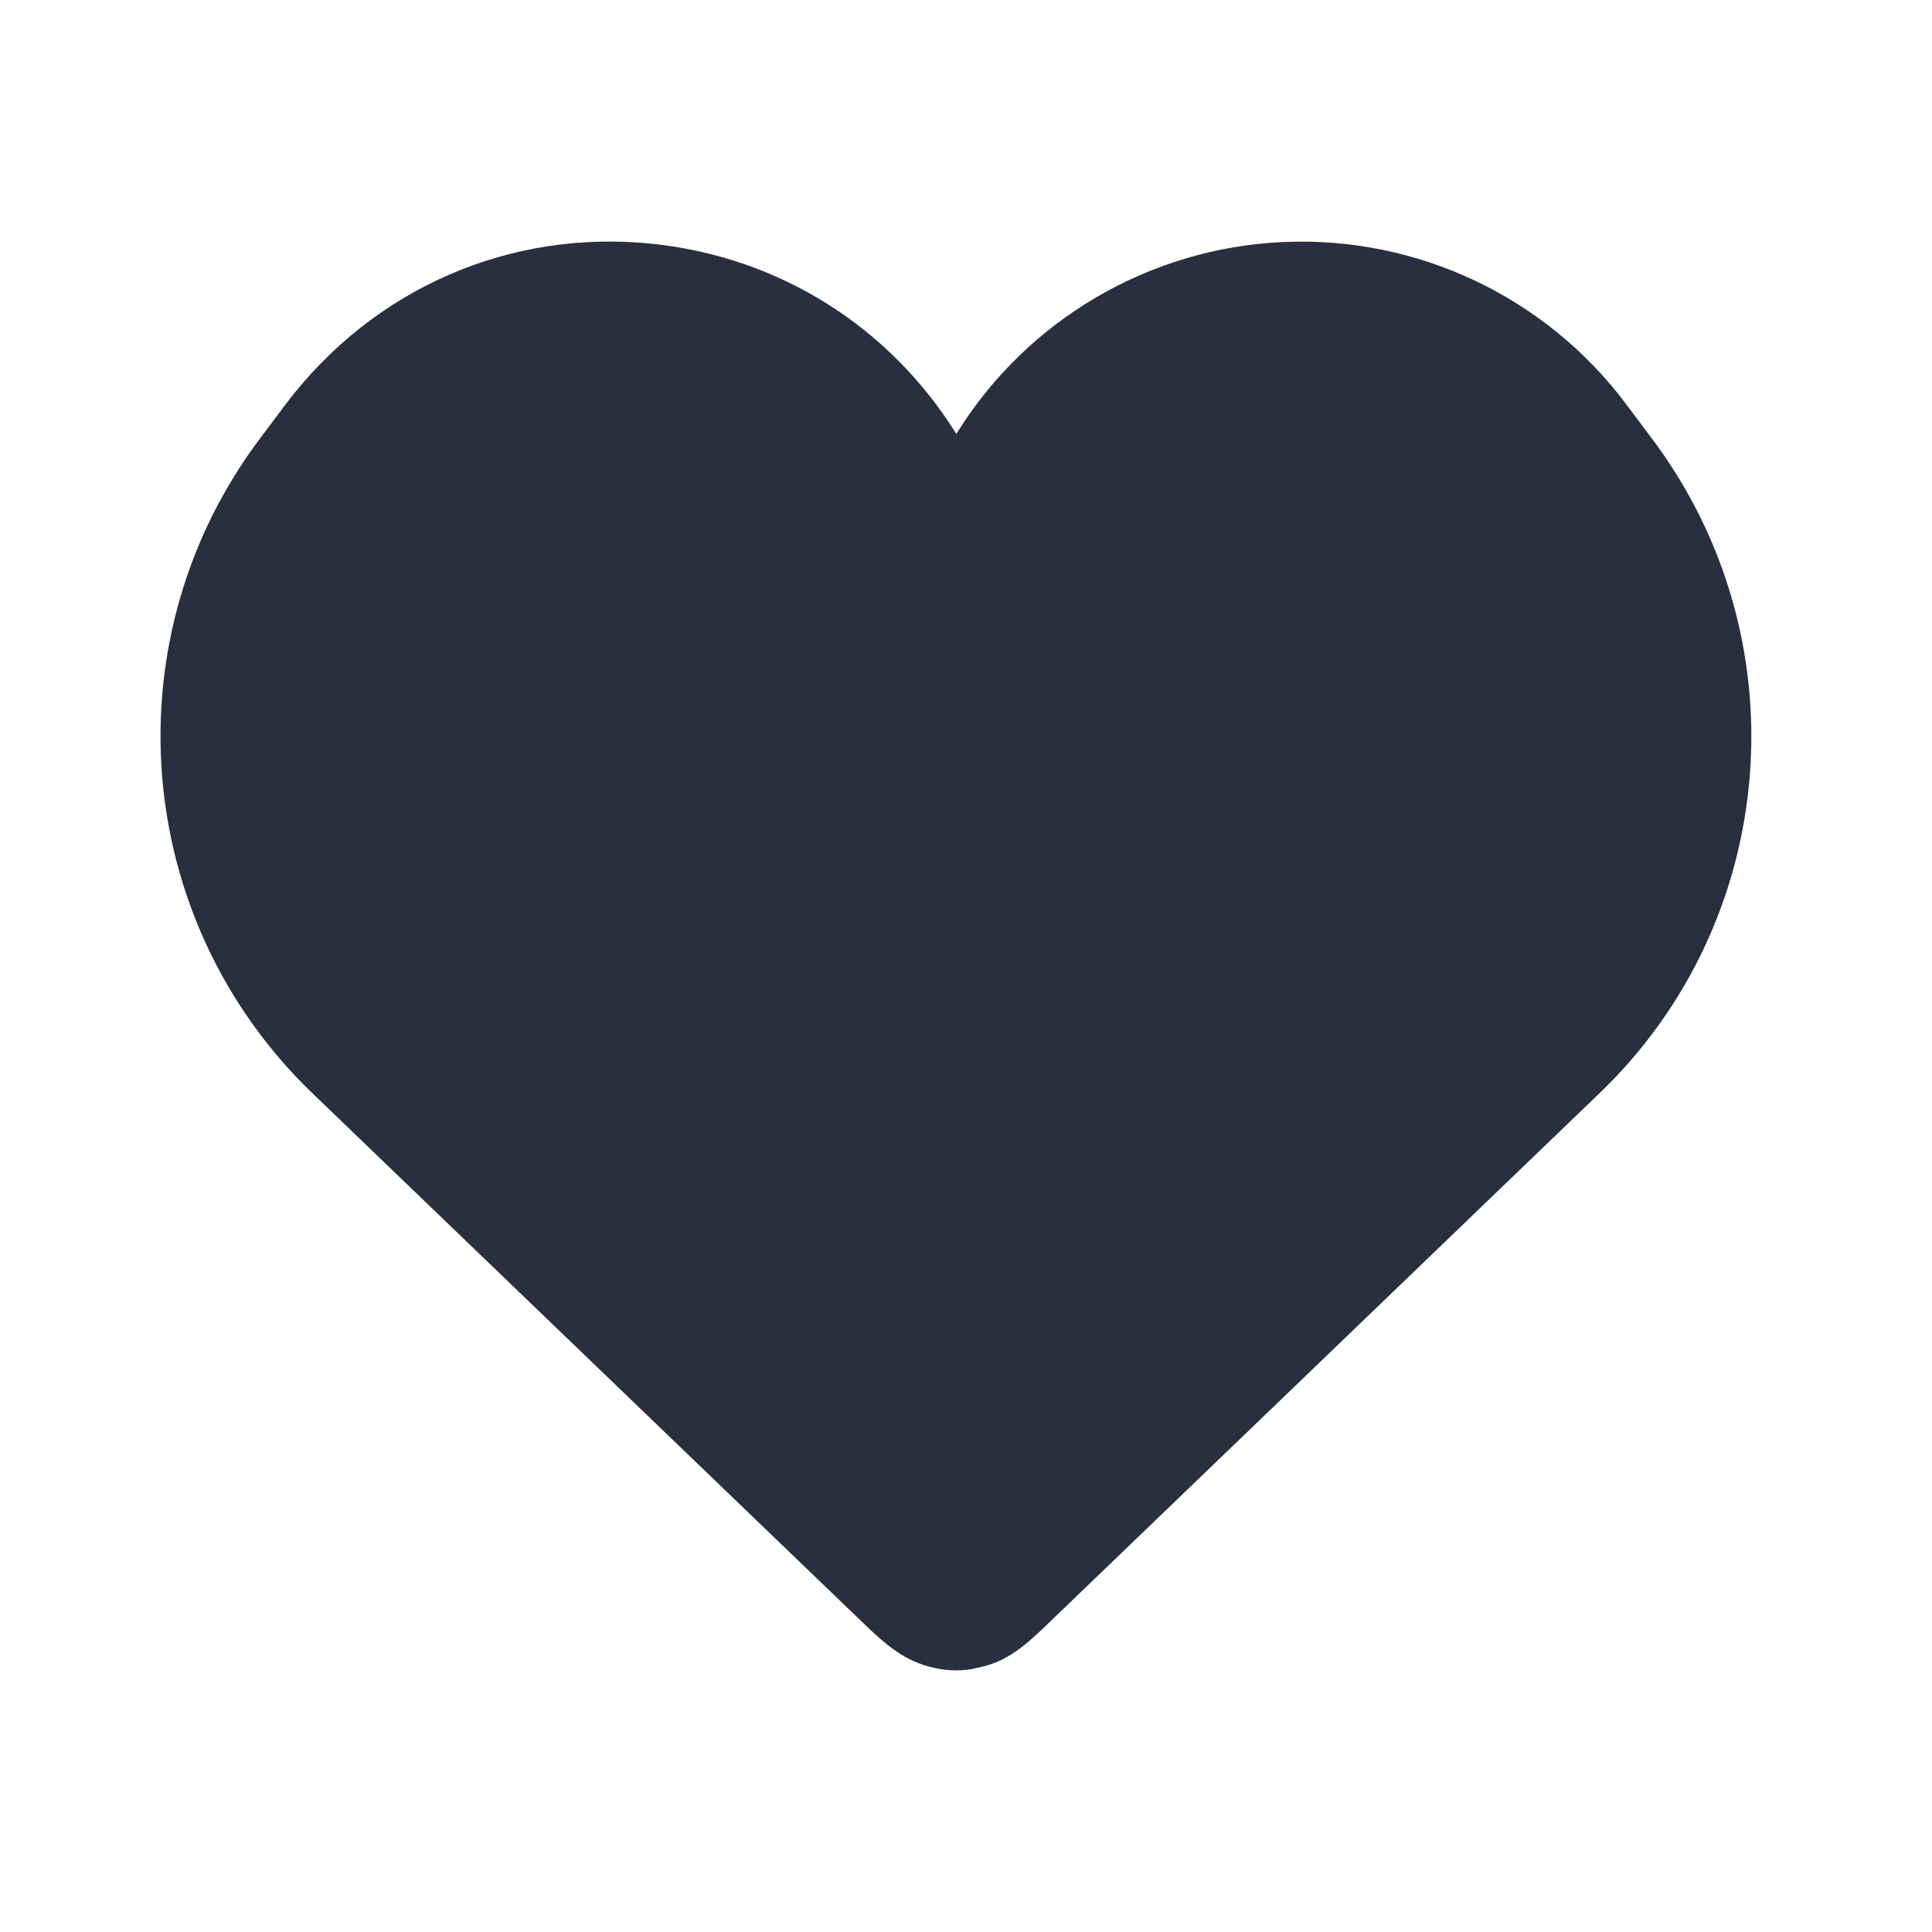
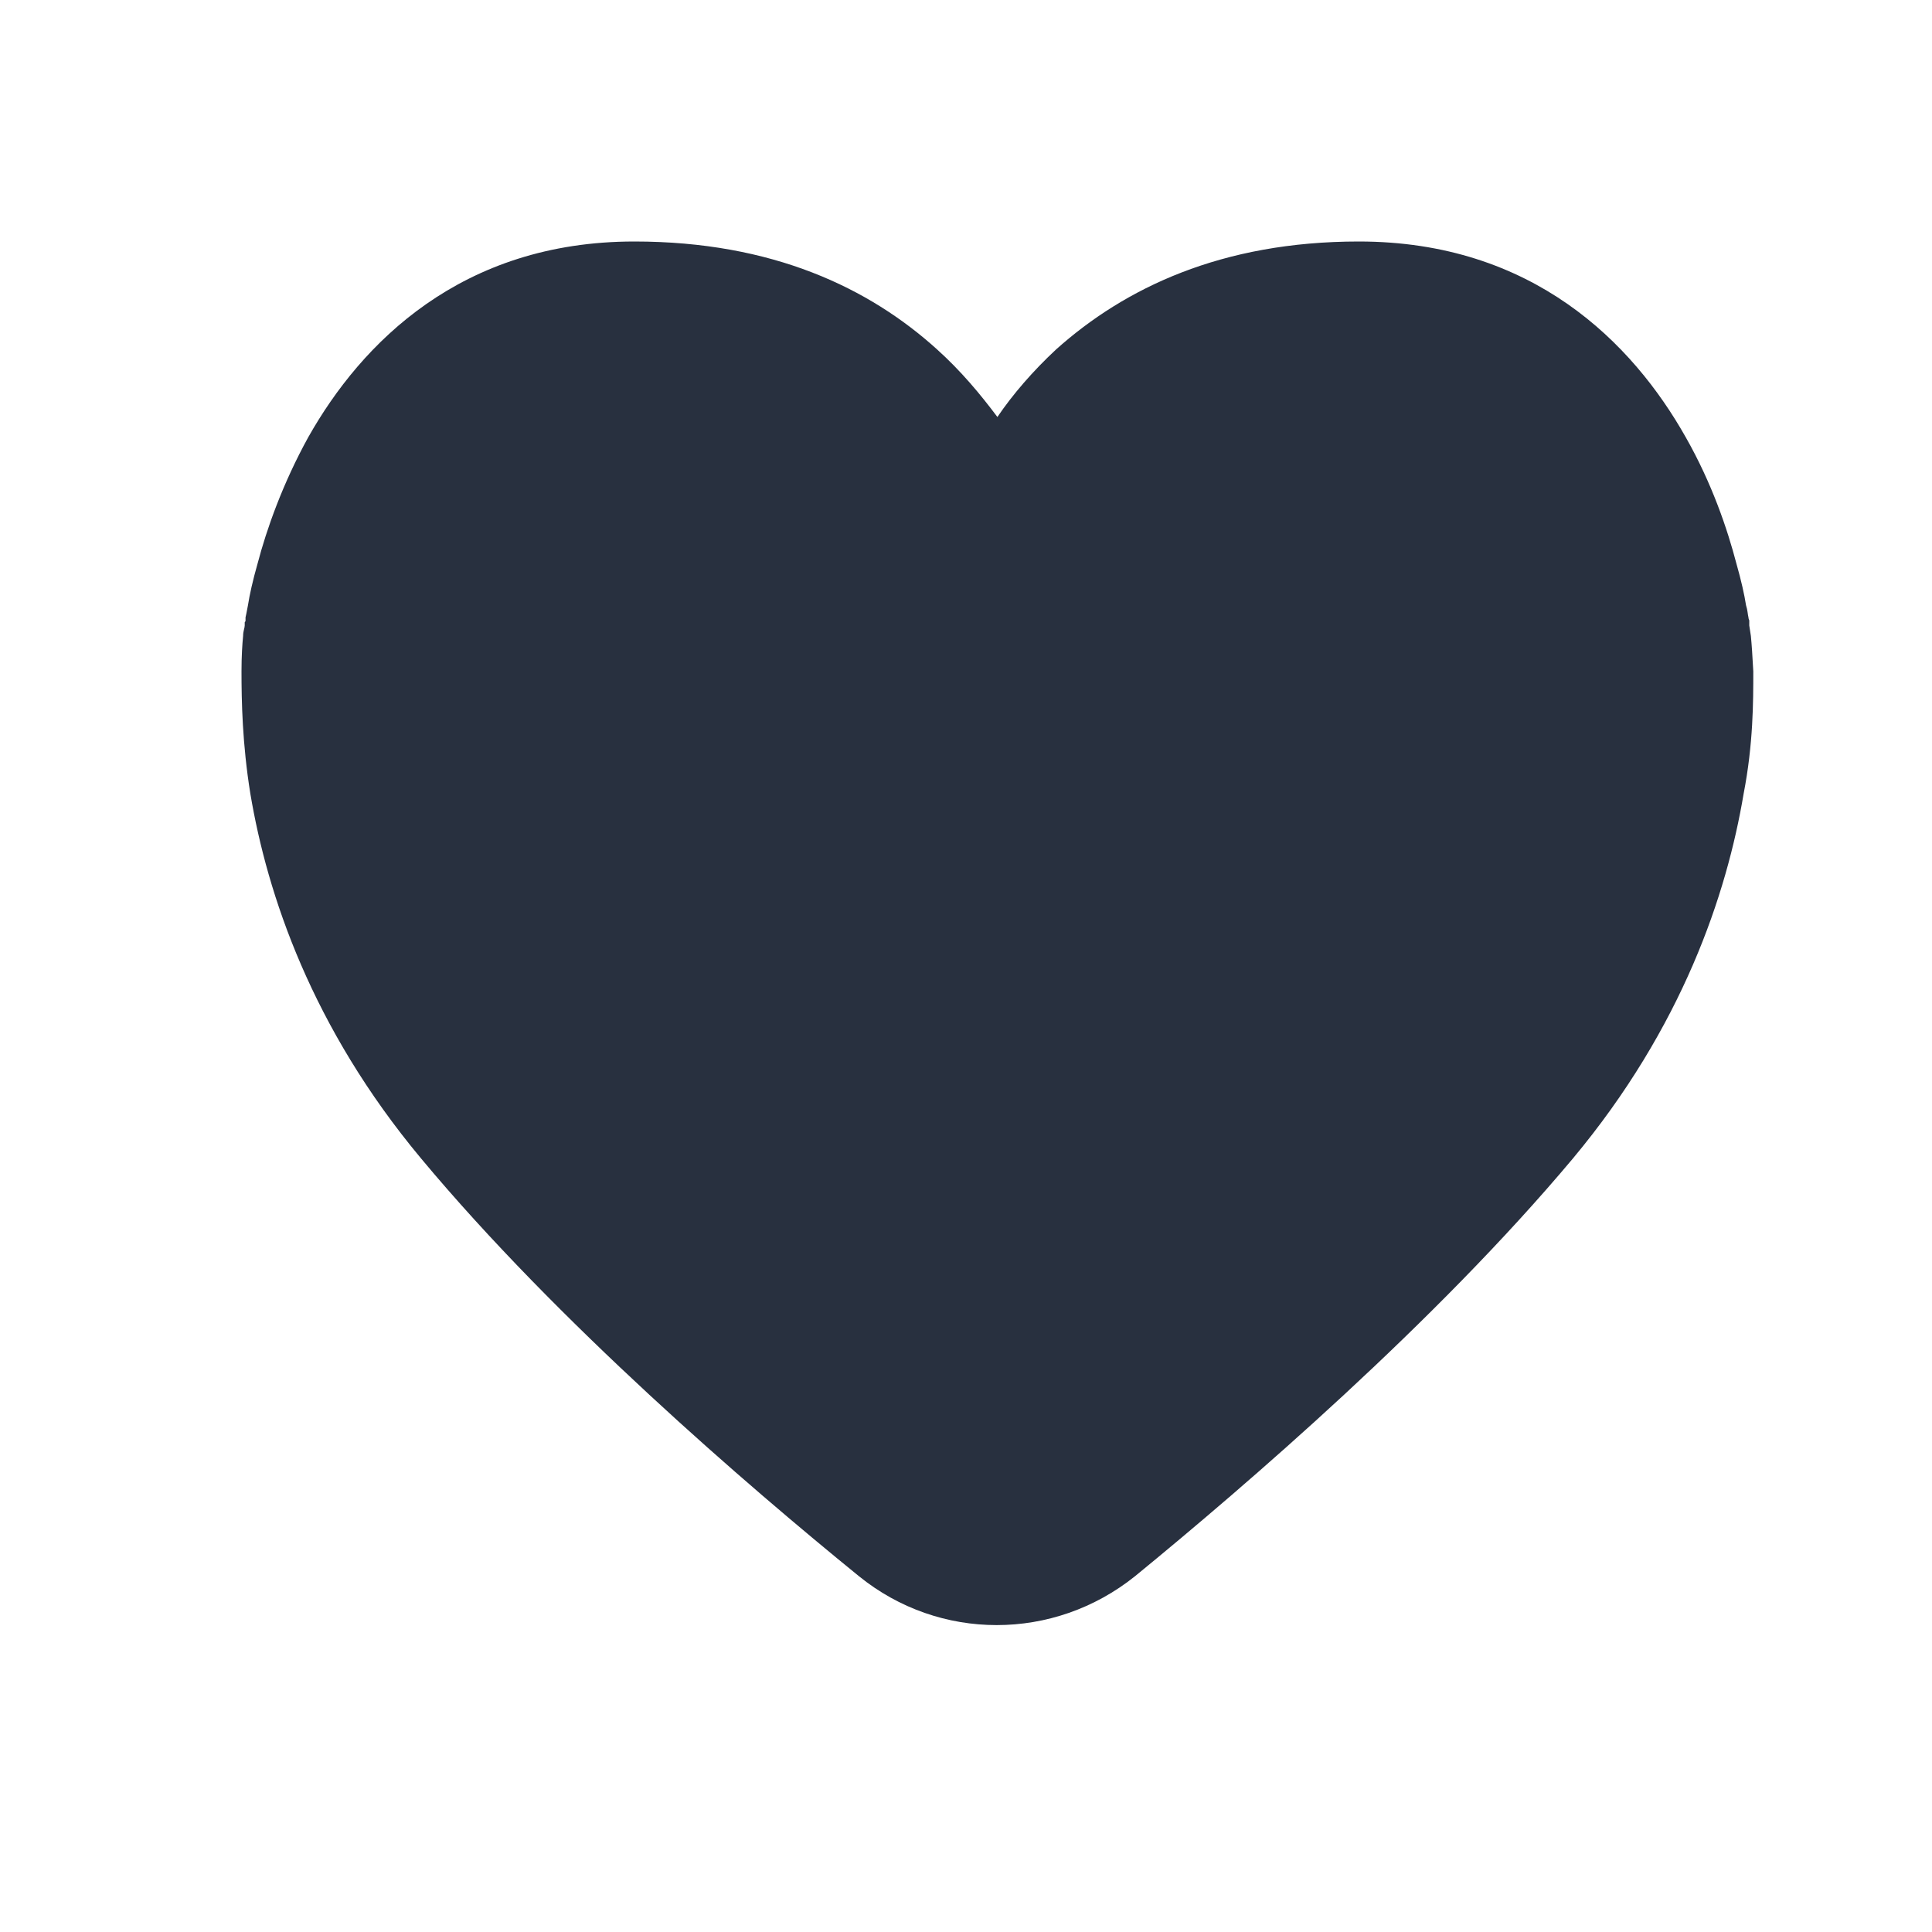
<svg xmlns="http://www.w3.org/2000/svg" width="24" height="24" fill="none">
-   <path fill="#28303F" d="M11.88 20.75c-.09 0-.18-.01-.27-.03-.38-.08-.62-.3-.92-.59l-6.81-6.55a6.155 6.155 0 0 1-.63-8.16l.3-.4c1.09-1.44 2.79-2.18 4.57-1.99 1.57.17 2.93 1.03 3.76 2.36a5.04 5.04 0 0 1 8.32-.37l.3.4c1.89 2.49 1.62 6-.63 8.16l-6.81 6.55c-.3.29-.54.52-.93.59-.07.02-.16.03-.25.03Z" />
+   <path fill="#28303F" d="M21.78 8.34c0 .38 0 .9-.12 1.52-.21 1.25-.76 2.9-2.12 4.53-1.71 2.04-4.06 4.06-5.44 5.19-1.01.81-2.43.81-3.43 0-1.39-1.13-3.74-3.15-5.44-5.19-1.36-1.63-1.91-3.28-2.12-4.53C3.01 9.24 3 8.71 3 8.34c0-.19.01-.34.02-.44 0-.06.02-.1.02-.13v-.04s.01-.01.01-.02v-.04s.02-.09.03-.15c.02-.13.06-.31.12-.52.11-.42.31-.99.63-1.57C4.49 4.26 5.73 3 7.88 3c1.72 0 2.92.58 3.76 1.34.3.27.54.56.75.84.19-.28.44-.57.73-.84.85-.76 2.05-1.34 3.76-1.34 2.16 0 3.4 1.26 4.06 2.43.33.58.52 1.15.63 1.57.06.21.1.39.12.52.02.06.02.11.03.15 0 .02.01.03.01.04v.06l.02.13c.01.1.02.25.03.44Z" />
</svg>
